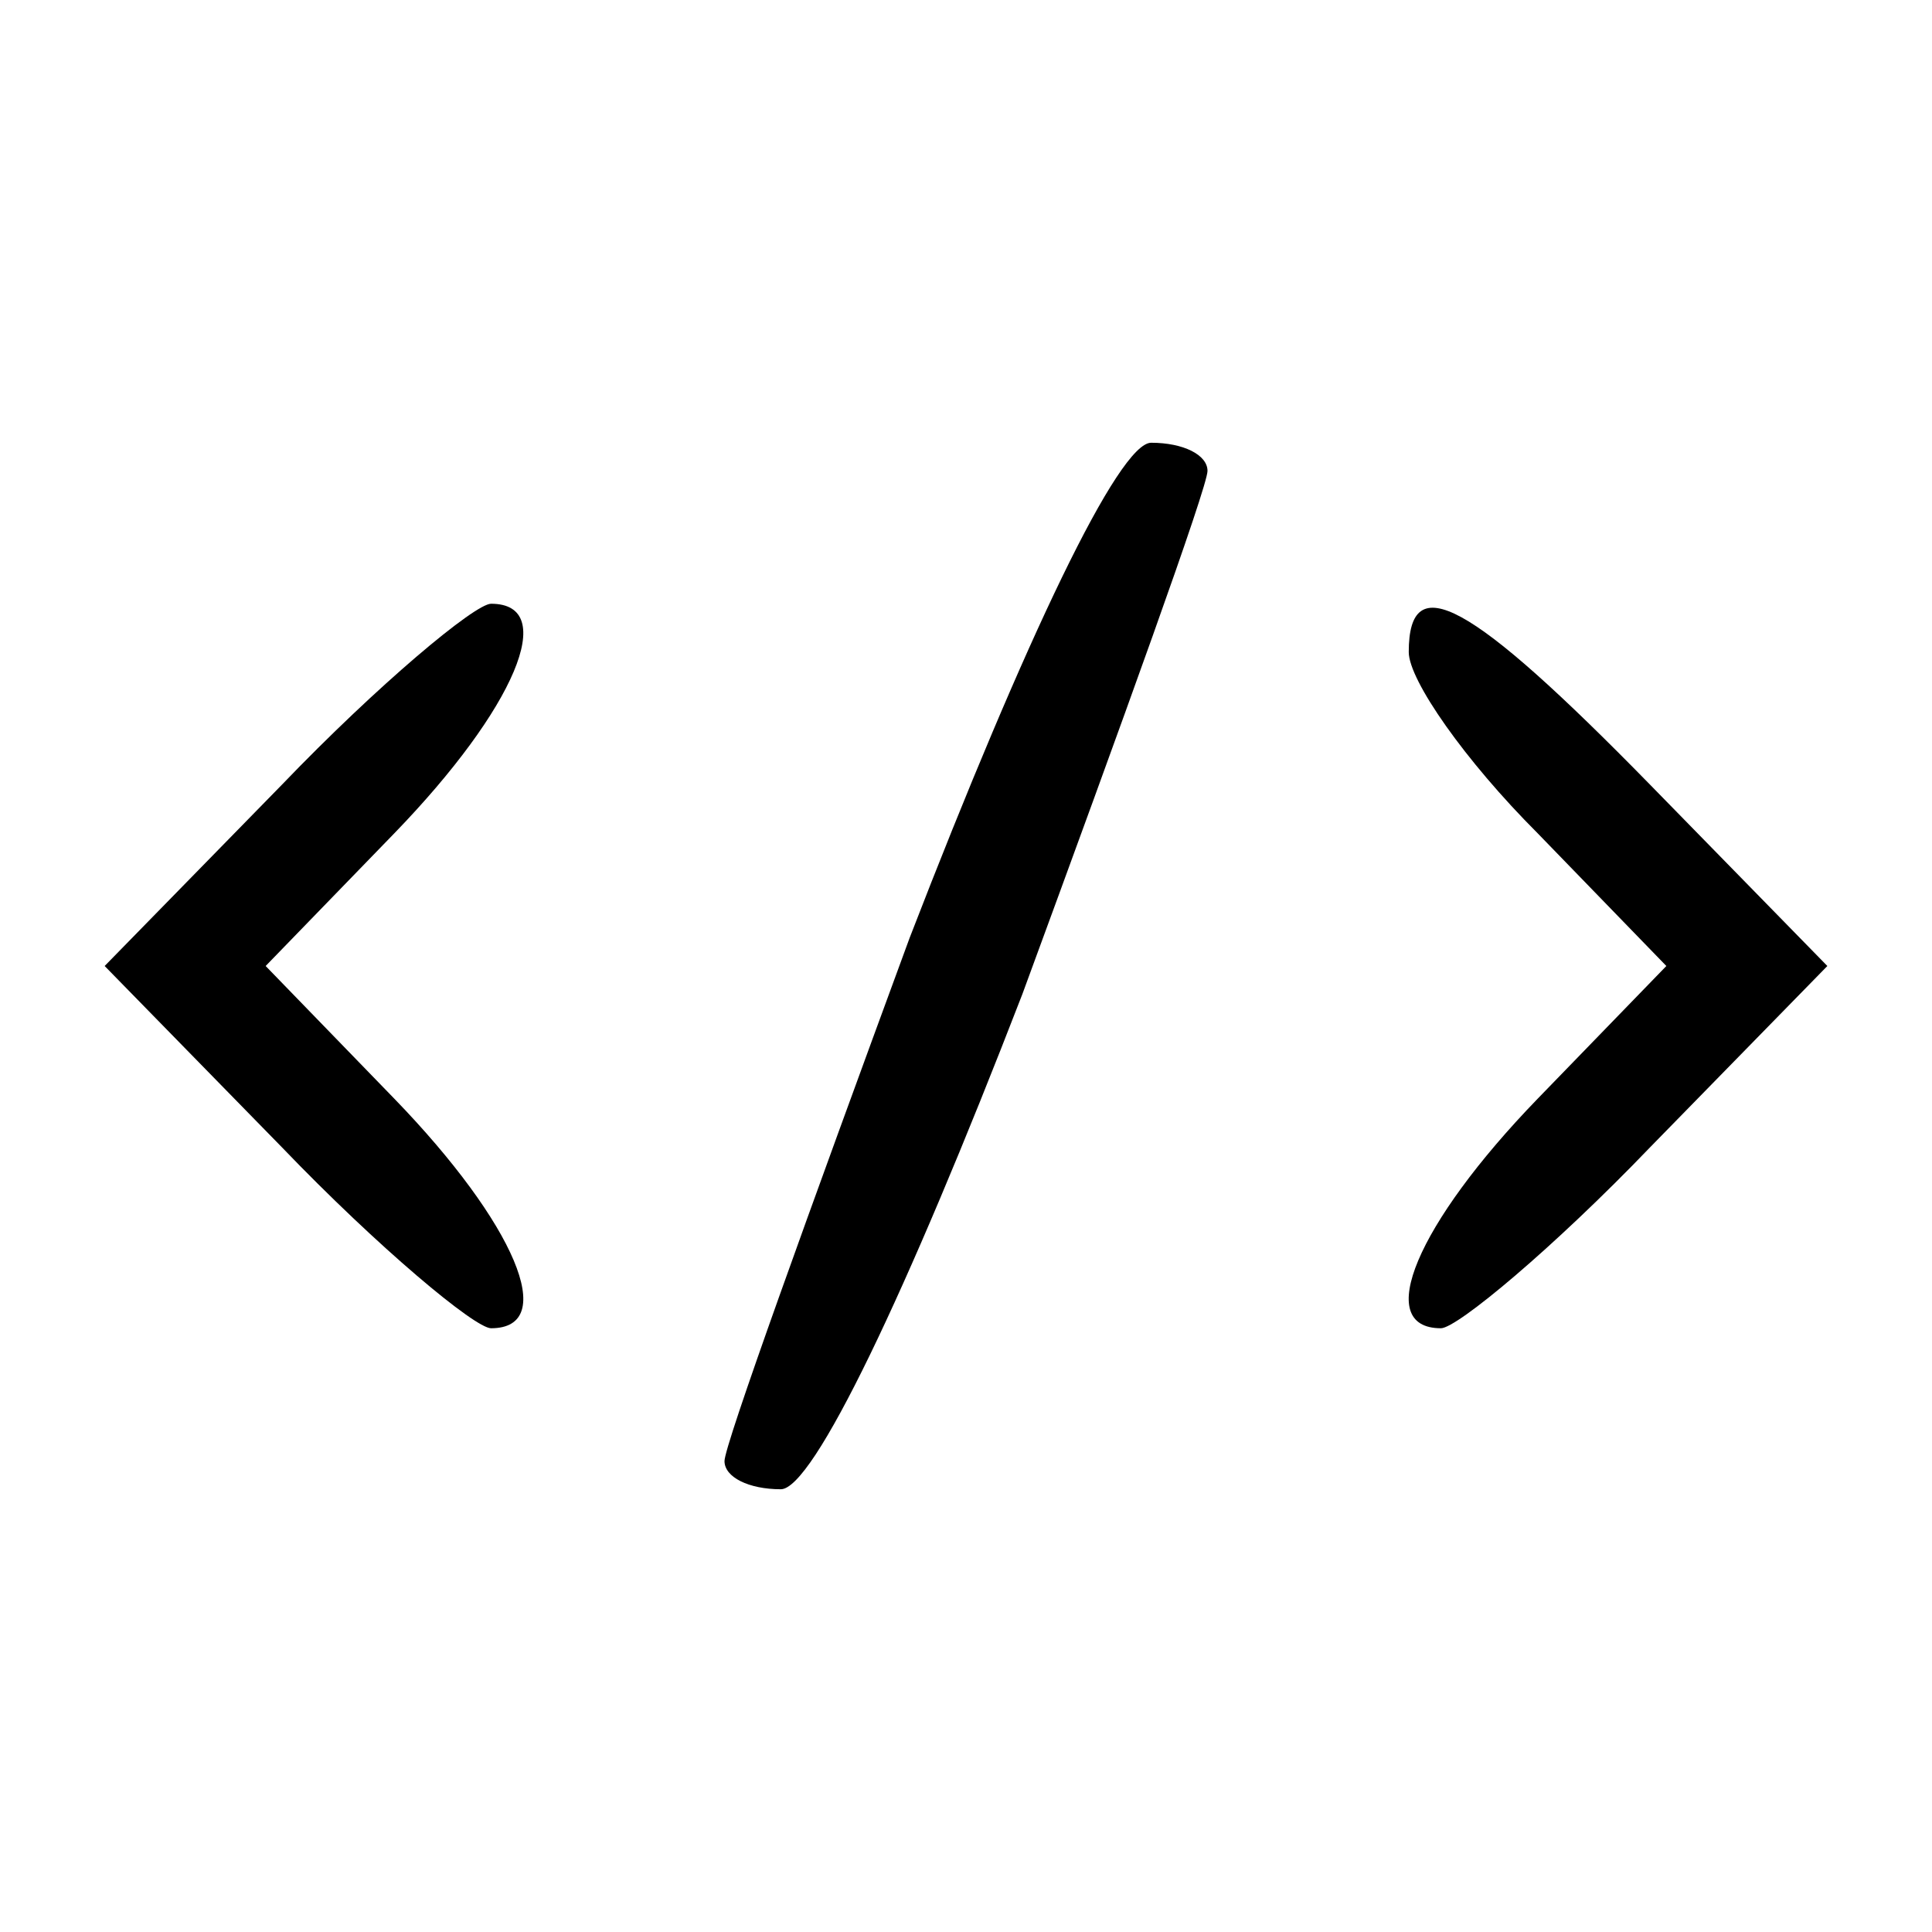
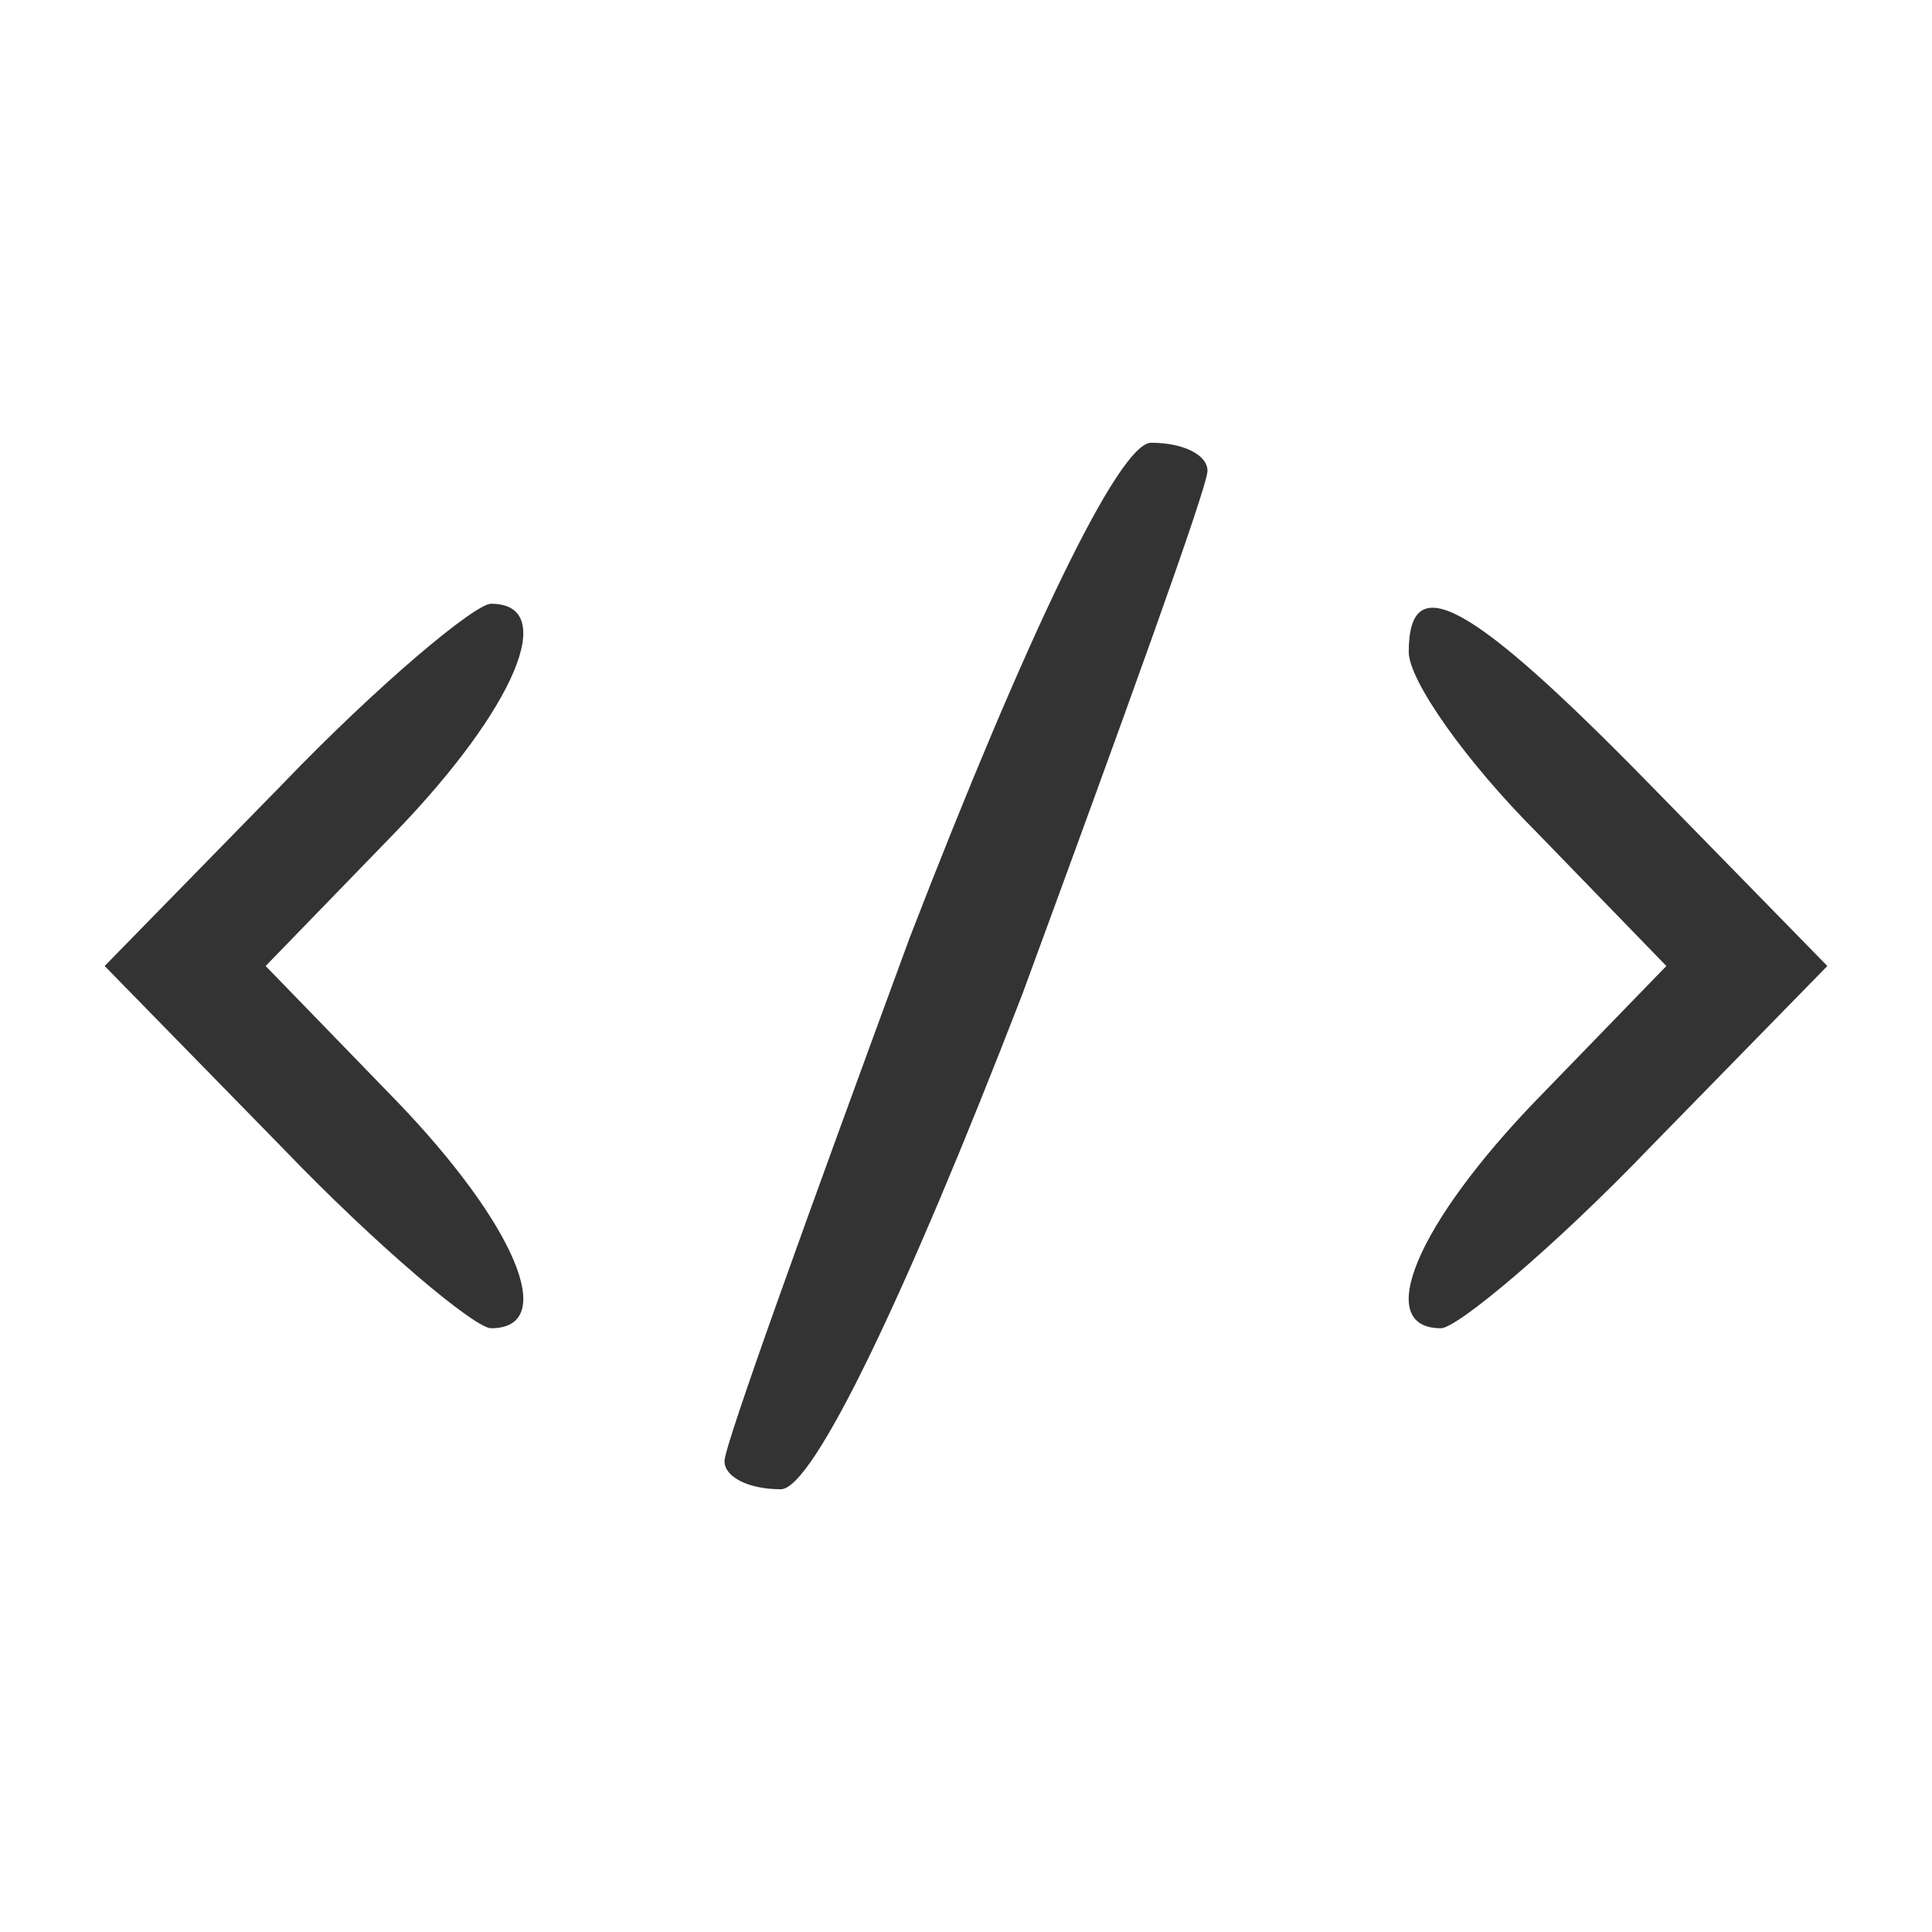
<svg xmlns="http://www.w3.org/2000/svg" version="1.0" width="48pt" height="48pt" viewBox="0 0 48 48" preserveAspectRatio="xMidYMid meet">
-   <g transform="translate(0,48) scale(0.1,-0.1)" fill="#000000" stroke="none">
+   <g transform="translate(0,48) scale(0.1,-0.1)" fill="#333" stroke="none">
    <path d="M226 247 c-25 -68 -46 -126 -46 -130 0 -4 6 -7 14 -7 8 0 31 48 60 123 25 68 46 126 46 130 0 4 -6 7 -14 7 -8 0 -31 -48 -60 -123z" />
    <path d="M70 285 l-44 -45 44 -45 c24 -25 48 -45 52 -45 17 0 6 26 -24 57 l-32 33 32 33 c30 31 41 57 24 57 -4 0 -28 -20 -52 -45z" />
    <path d="M350 318 c0 -7 14 -27 32 -45 l32 -33 -32 -33 c-30 -31 -41 -57 -24 -57 4 0 28 20 52 45 l44 45 -44 45 c-45 46 -60 54 -60 33z" />
  </g>
</svg>
